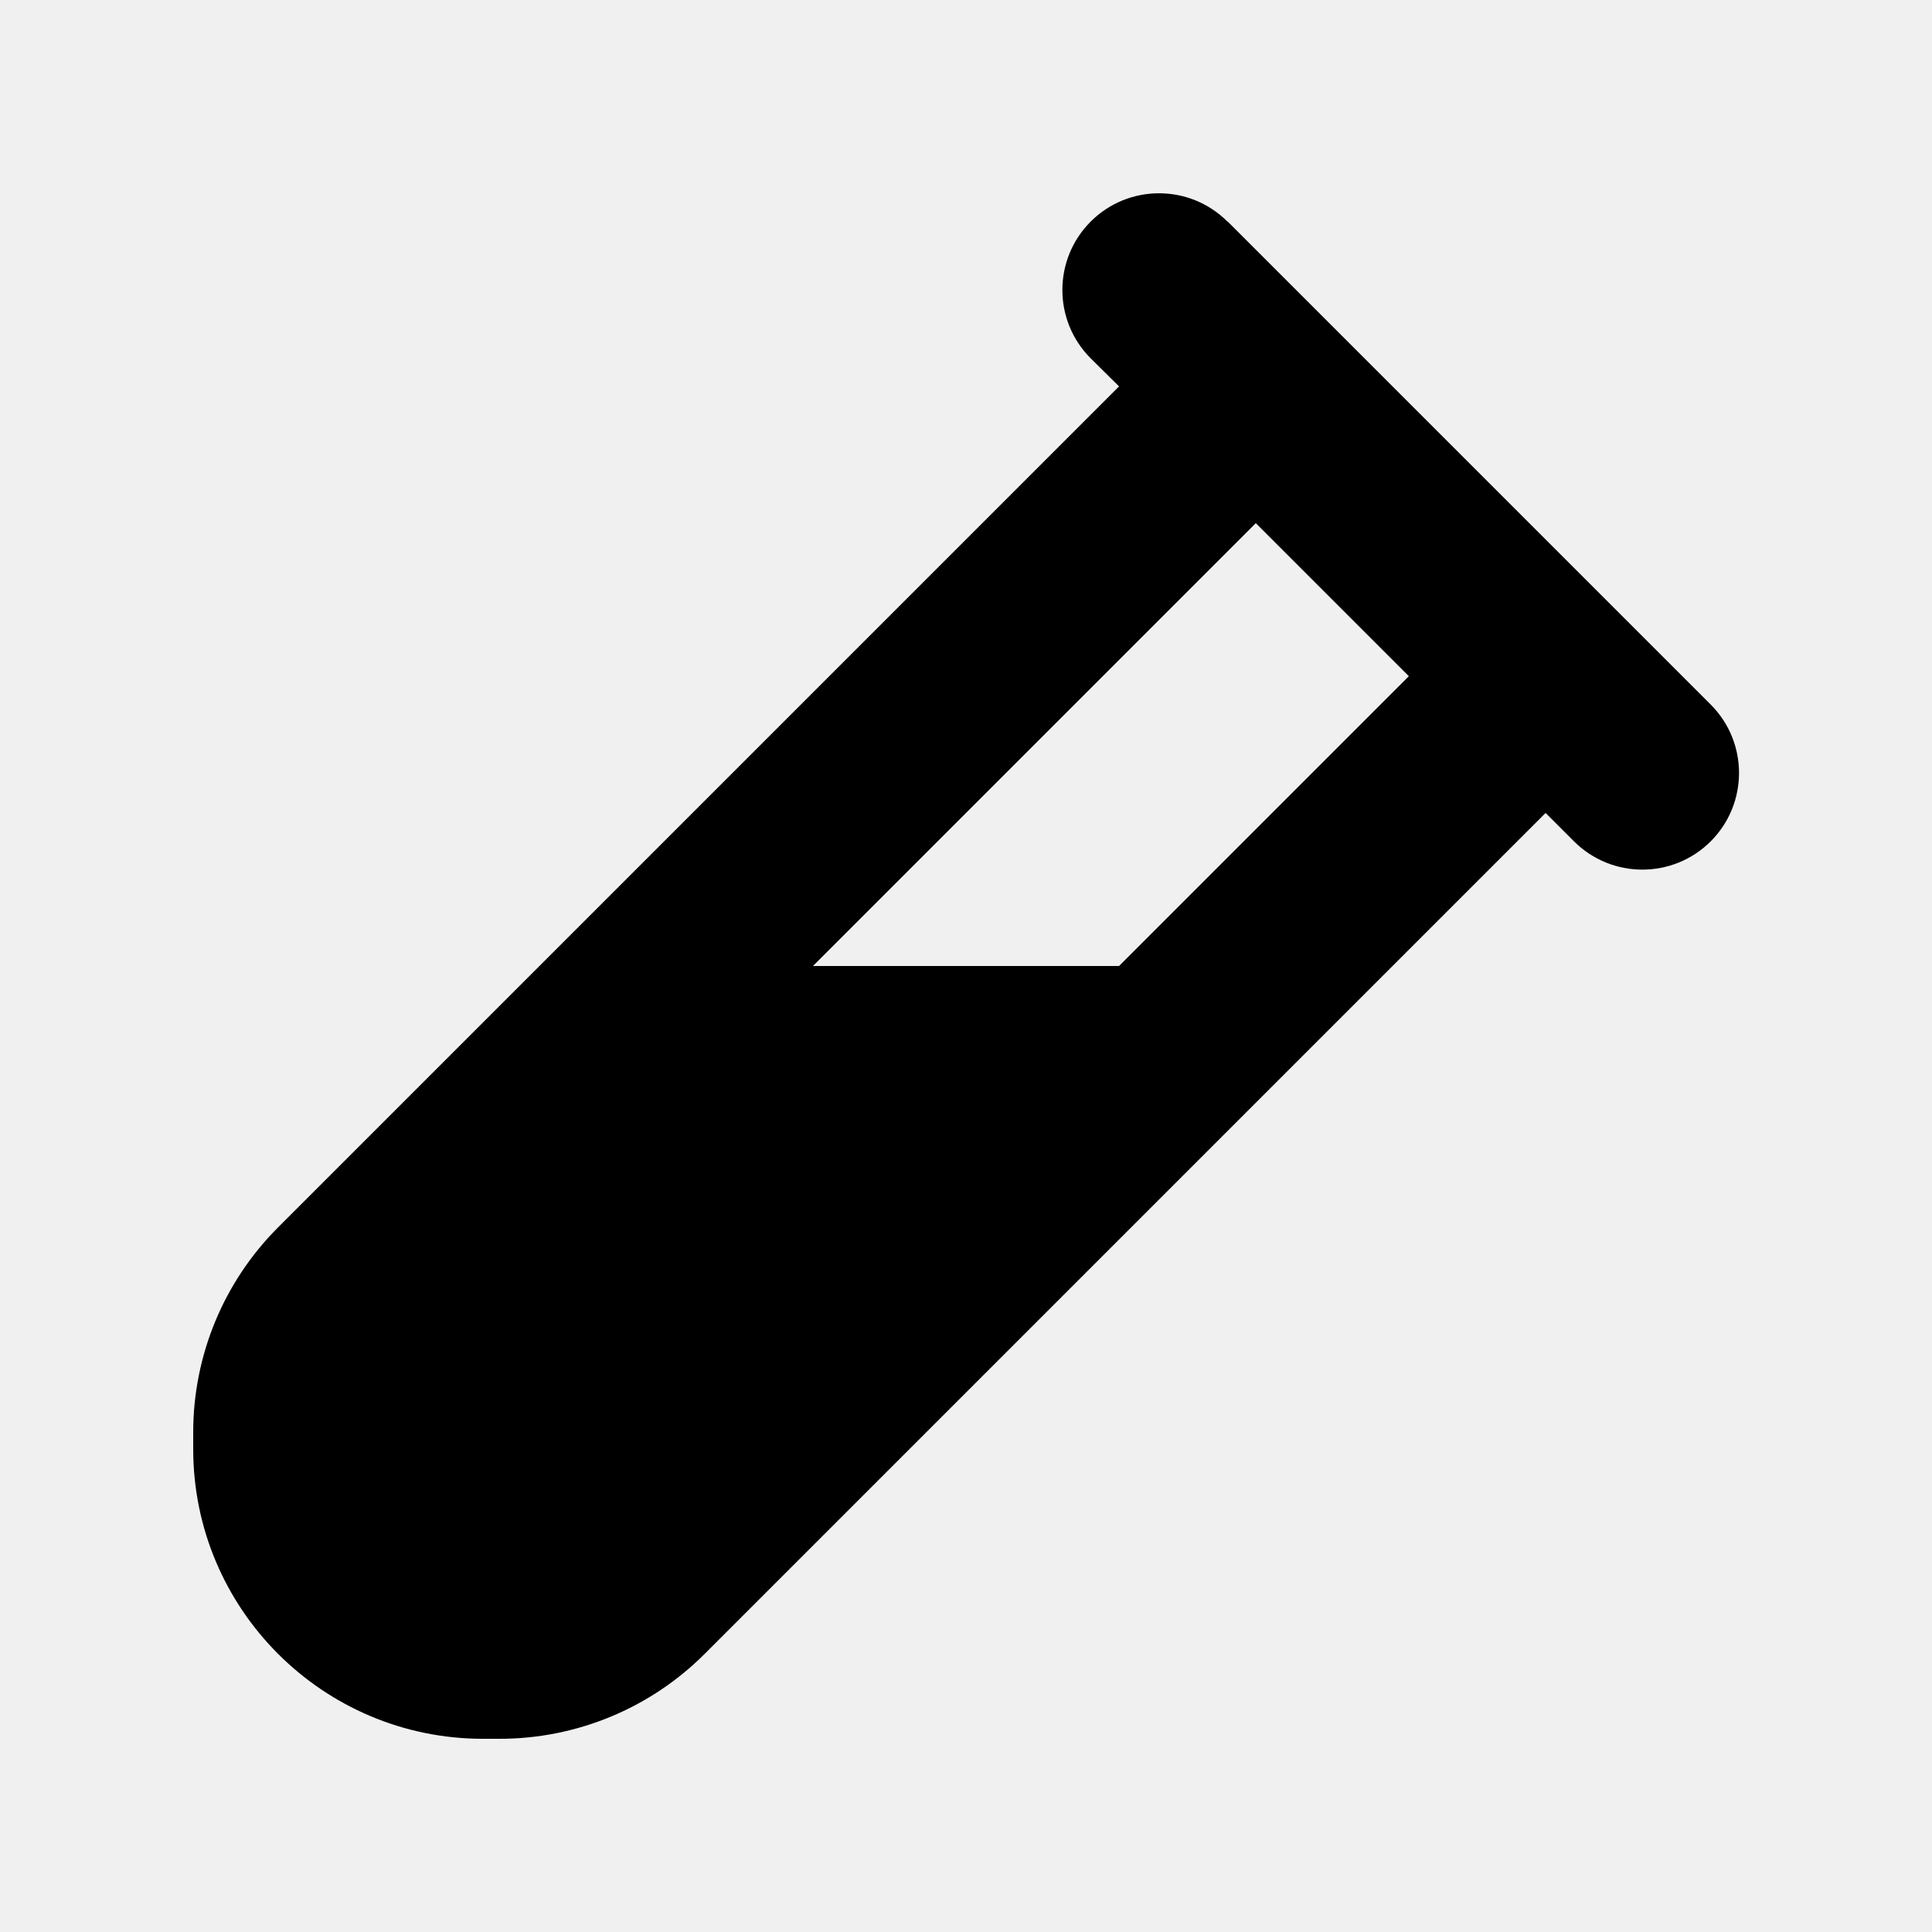
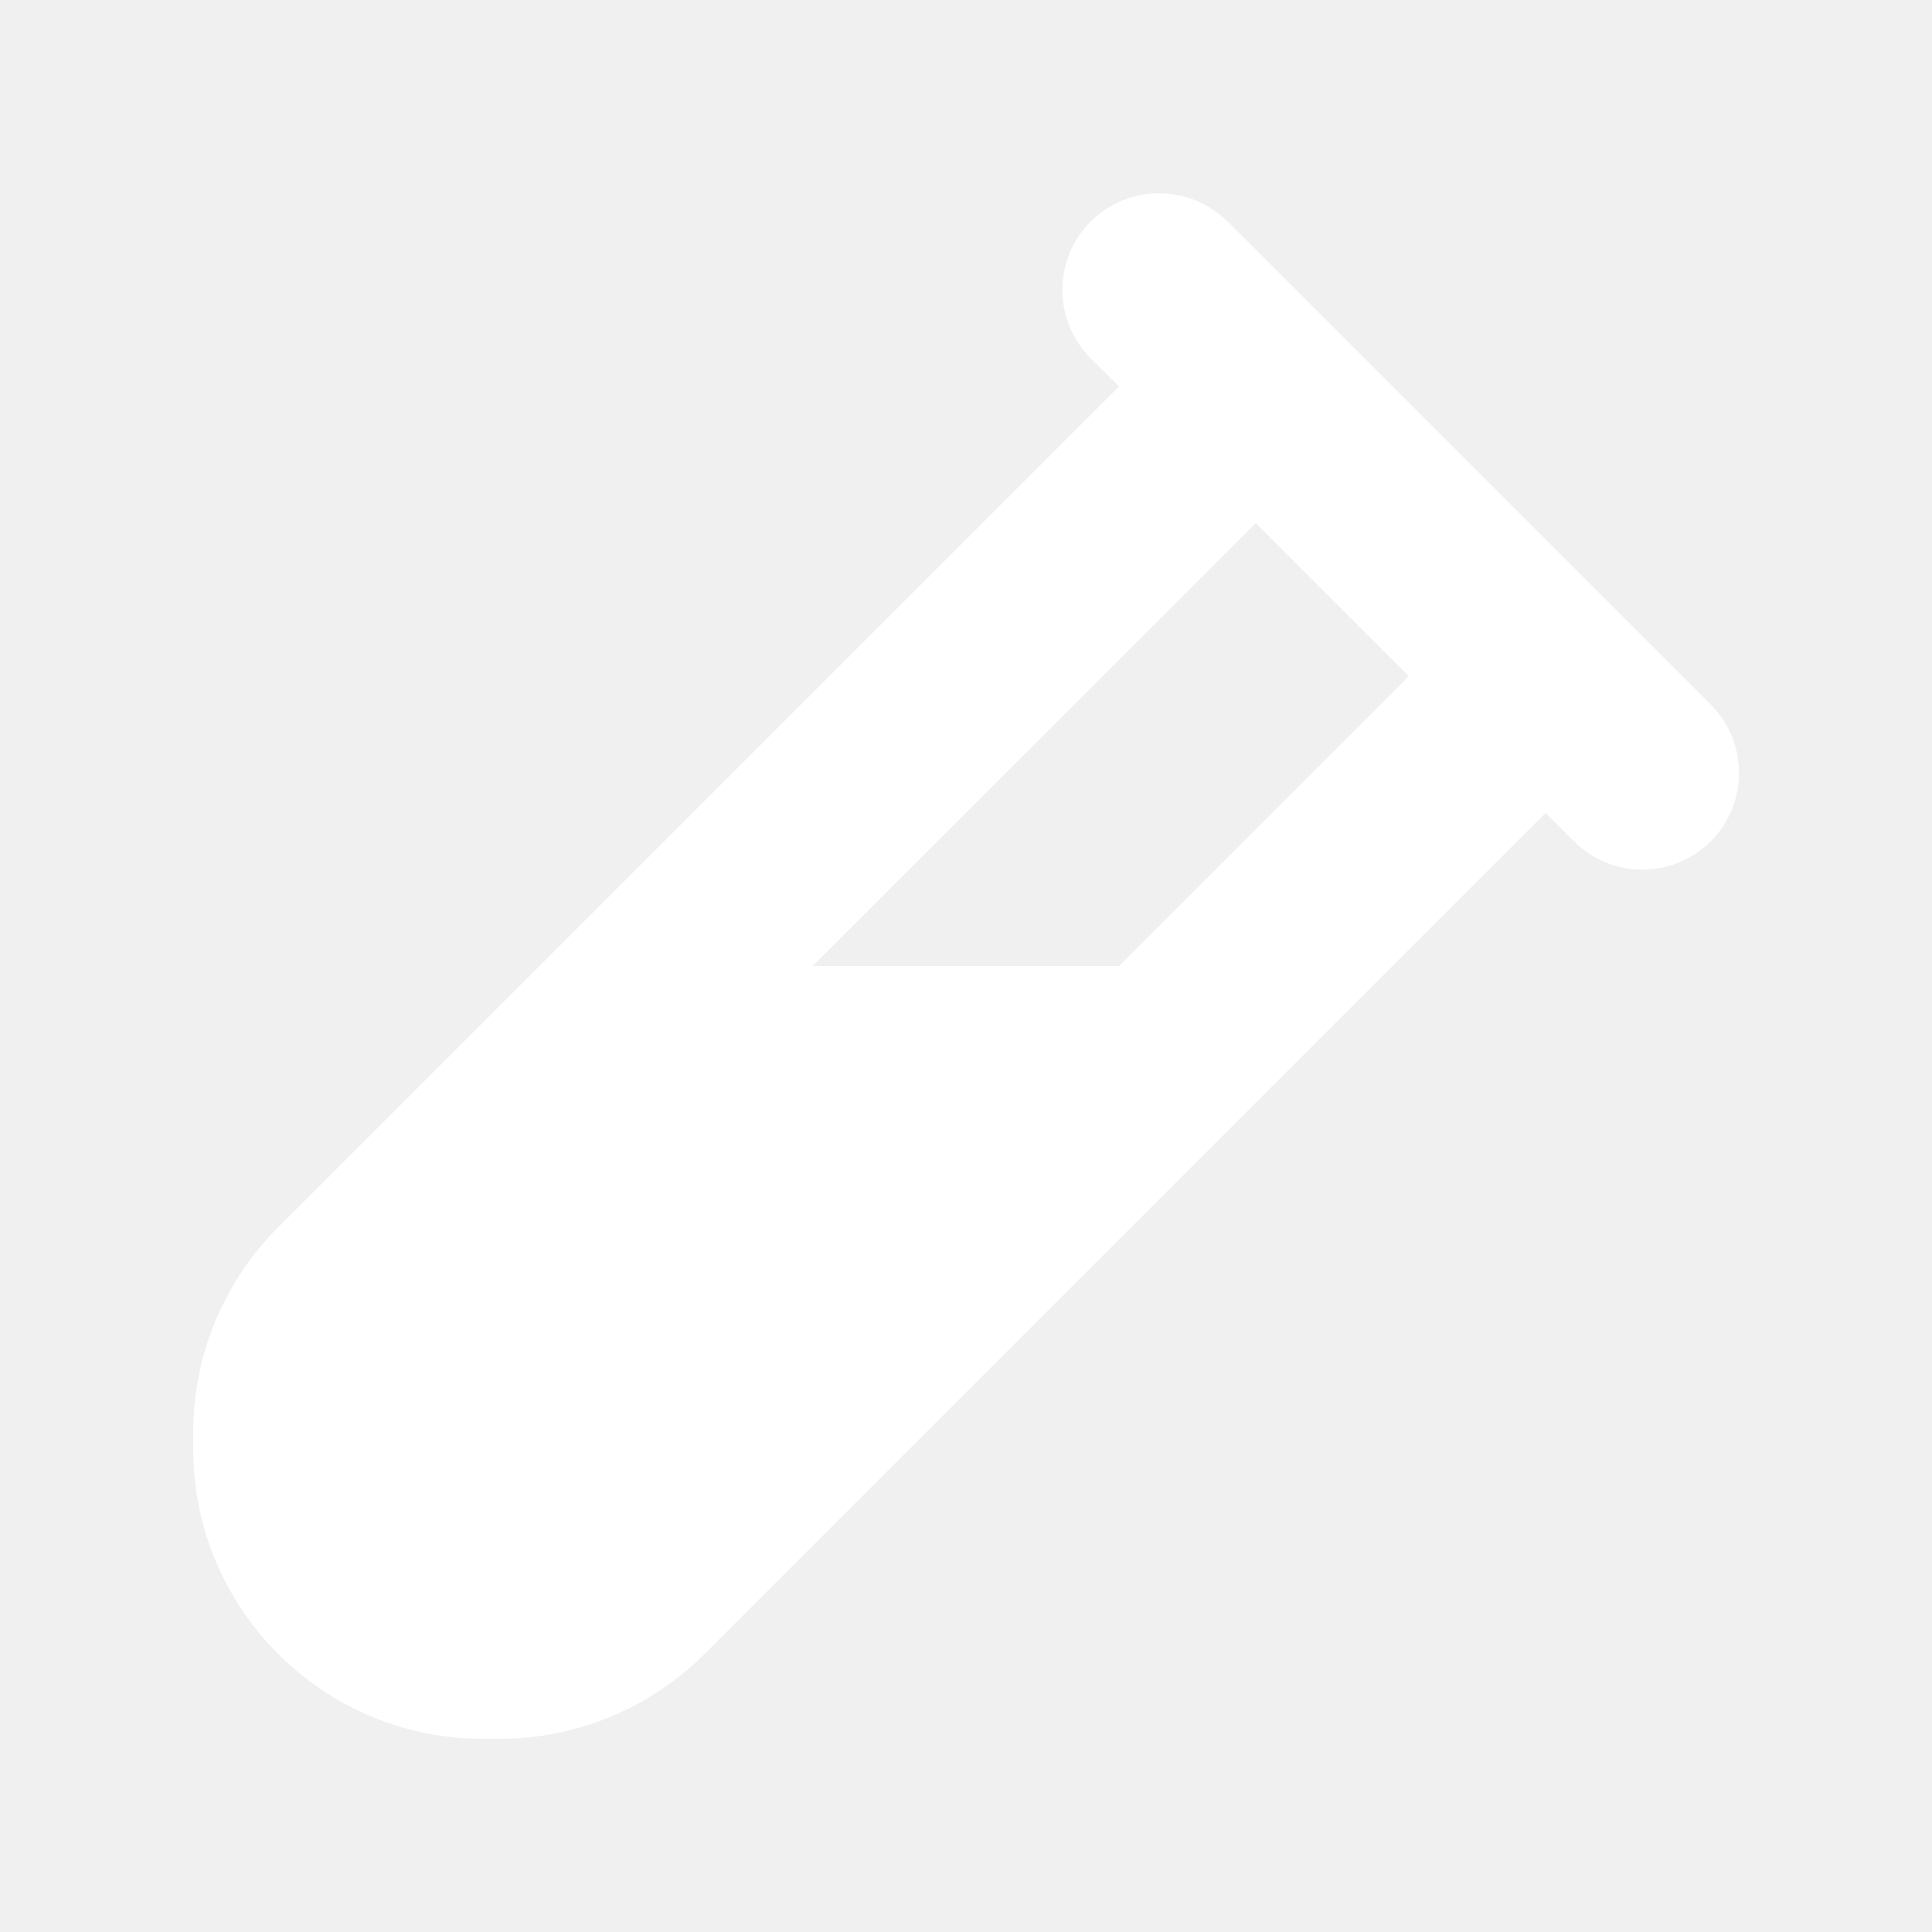
- <svg xmlns="http://www.w3.org/2000/svg" viewBox="0 0 640 640">
-   <path d="M406.6 73.4C394.1 60.9 373.8 60.9 361.3 73.4C348.8 85.9 348.8 106.2 361.3 118.7L370.7 128L92.1 406.6C74.1 424.6 64 449 64 474.5L64 480C64 533 107 576 160 576L165.5 576C191 576 215.4 565.9 233.4 547.9L512 269.3L521.4 278.7C533.9 291.2 554.2 291.2 566.7 278.7C579.2 266.2 579.2 245.9 566.7 233.4L406.7 73.4zM269.3 320L416 173.3L466.7 224L370.7 320L269.2 320z" />
+ <svg xmlns="http://www.w3.org/2000/svg" id="Layer_1" data-name="Layer 1" viewBox="0 0 640 640">
+   <defs>
+     <style>
+       .cls-1 {
+         fill: #fff;
+       }
+     </style>
+   </defs>
+   <path class="cls-1" d="M406.6,73.4c-12.5-12.5-32.8-12.5-45.3,0s-12.5,32.8,0,45.3l9.4,9.3L92.1,406.6c-18,18-28.1,42.4-28.1,67.9v5.5c0,53,43,96,96,96h5.5c25.5,0,49.9-10.1,67.9-28.1l278.6-278.6,9.4,9.4c12.5,12.5,32.8,12.5,45.3,0s12.5-32.8,0-45.3l-160-160h-.1ZM269.2,320l146.8-146.7,50.7,50.7-96,96h-101.5Z" />
</svg>
